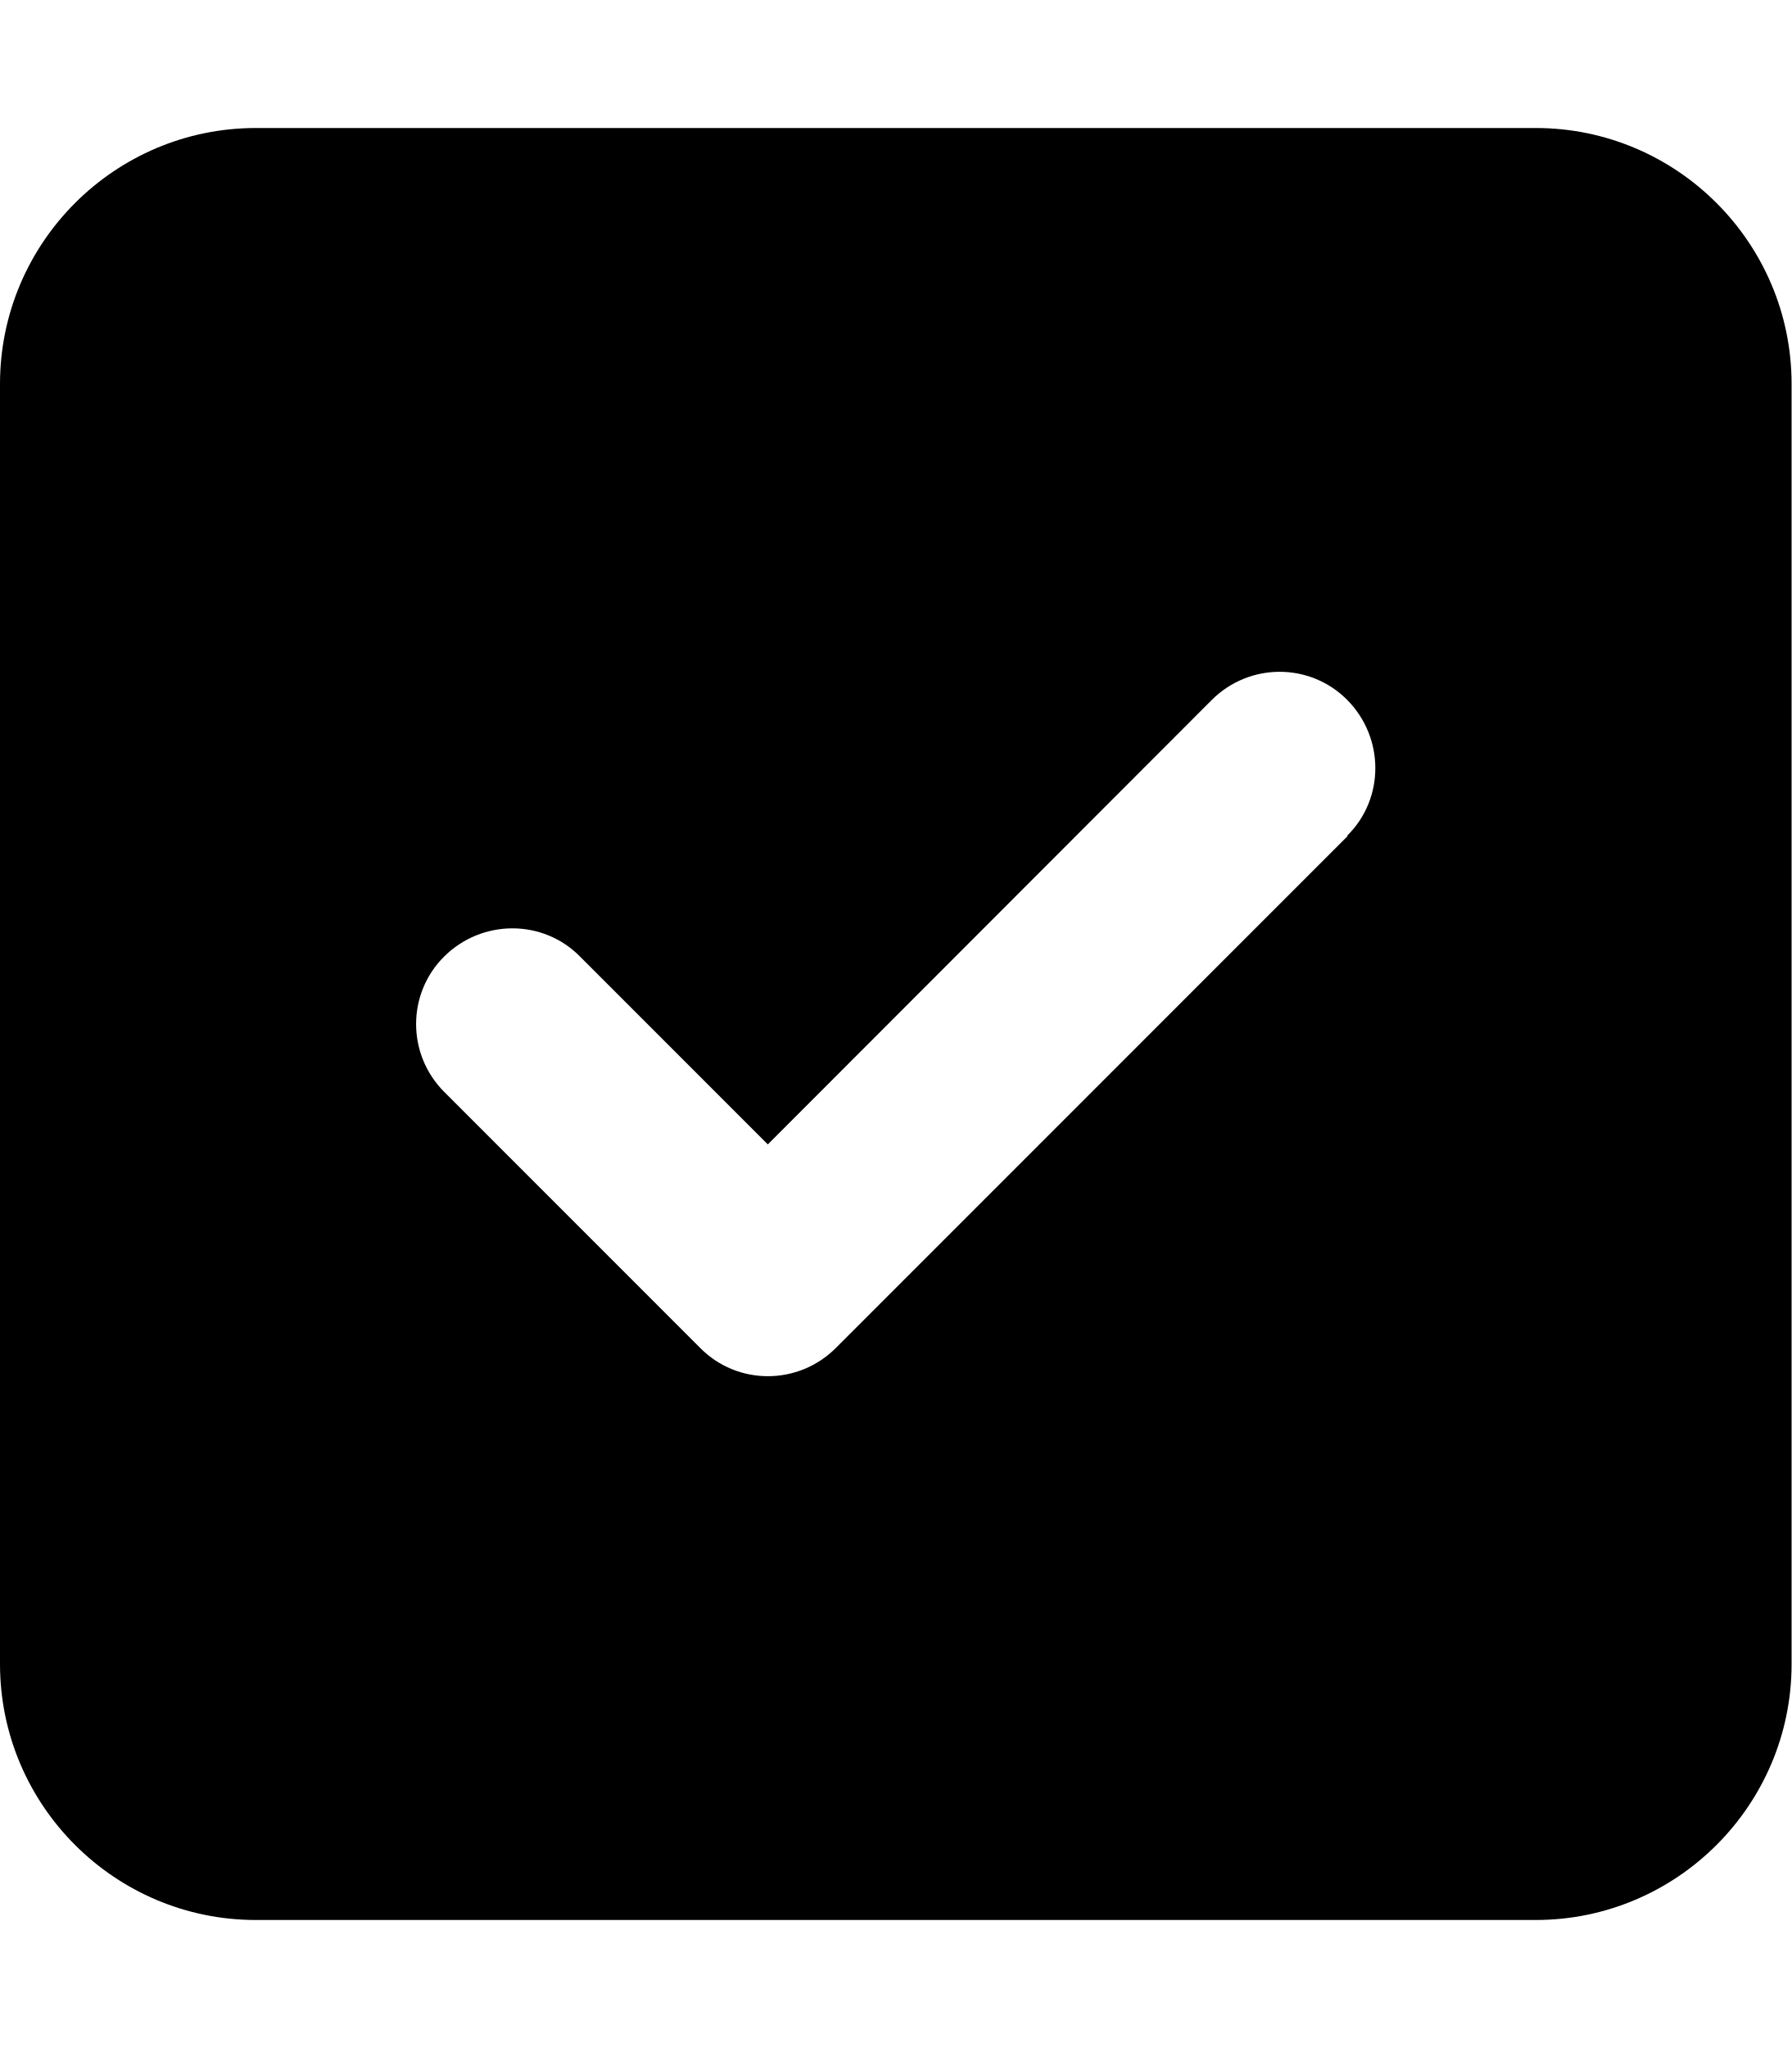
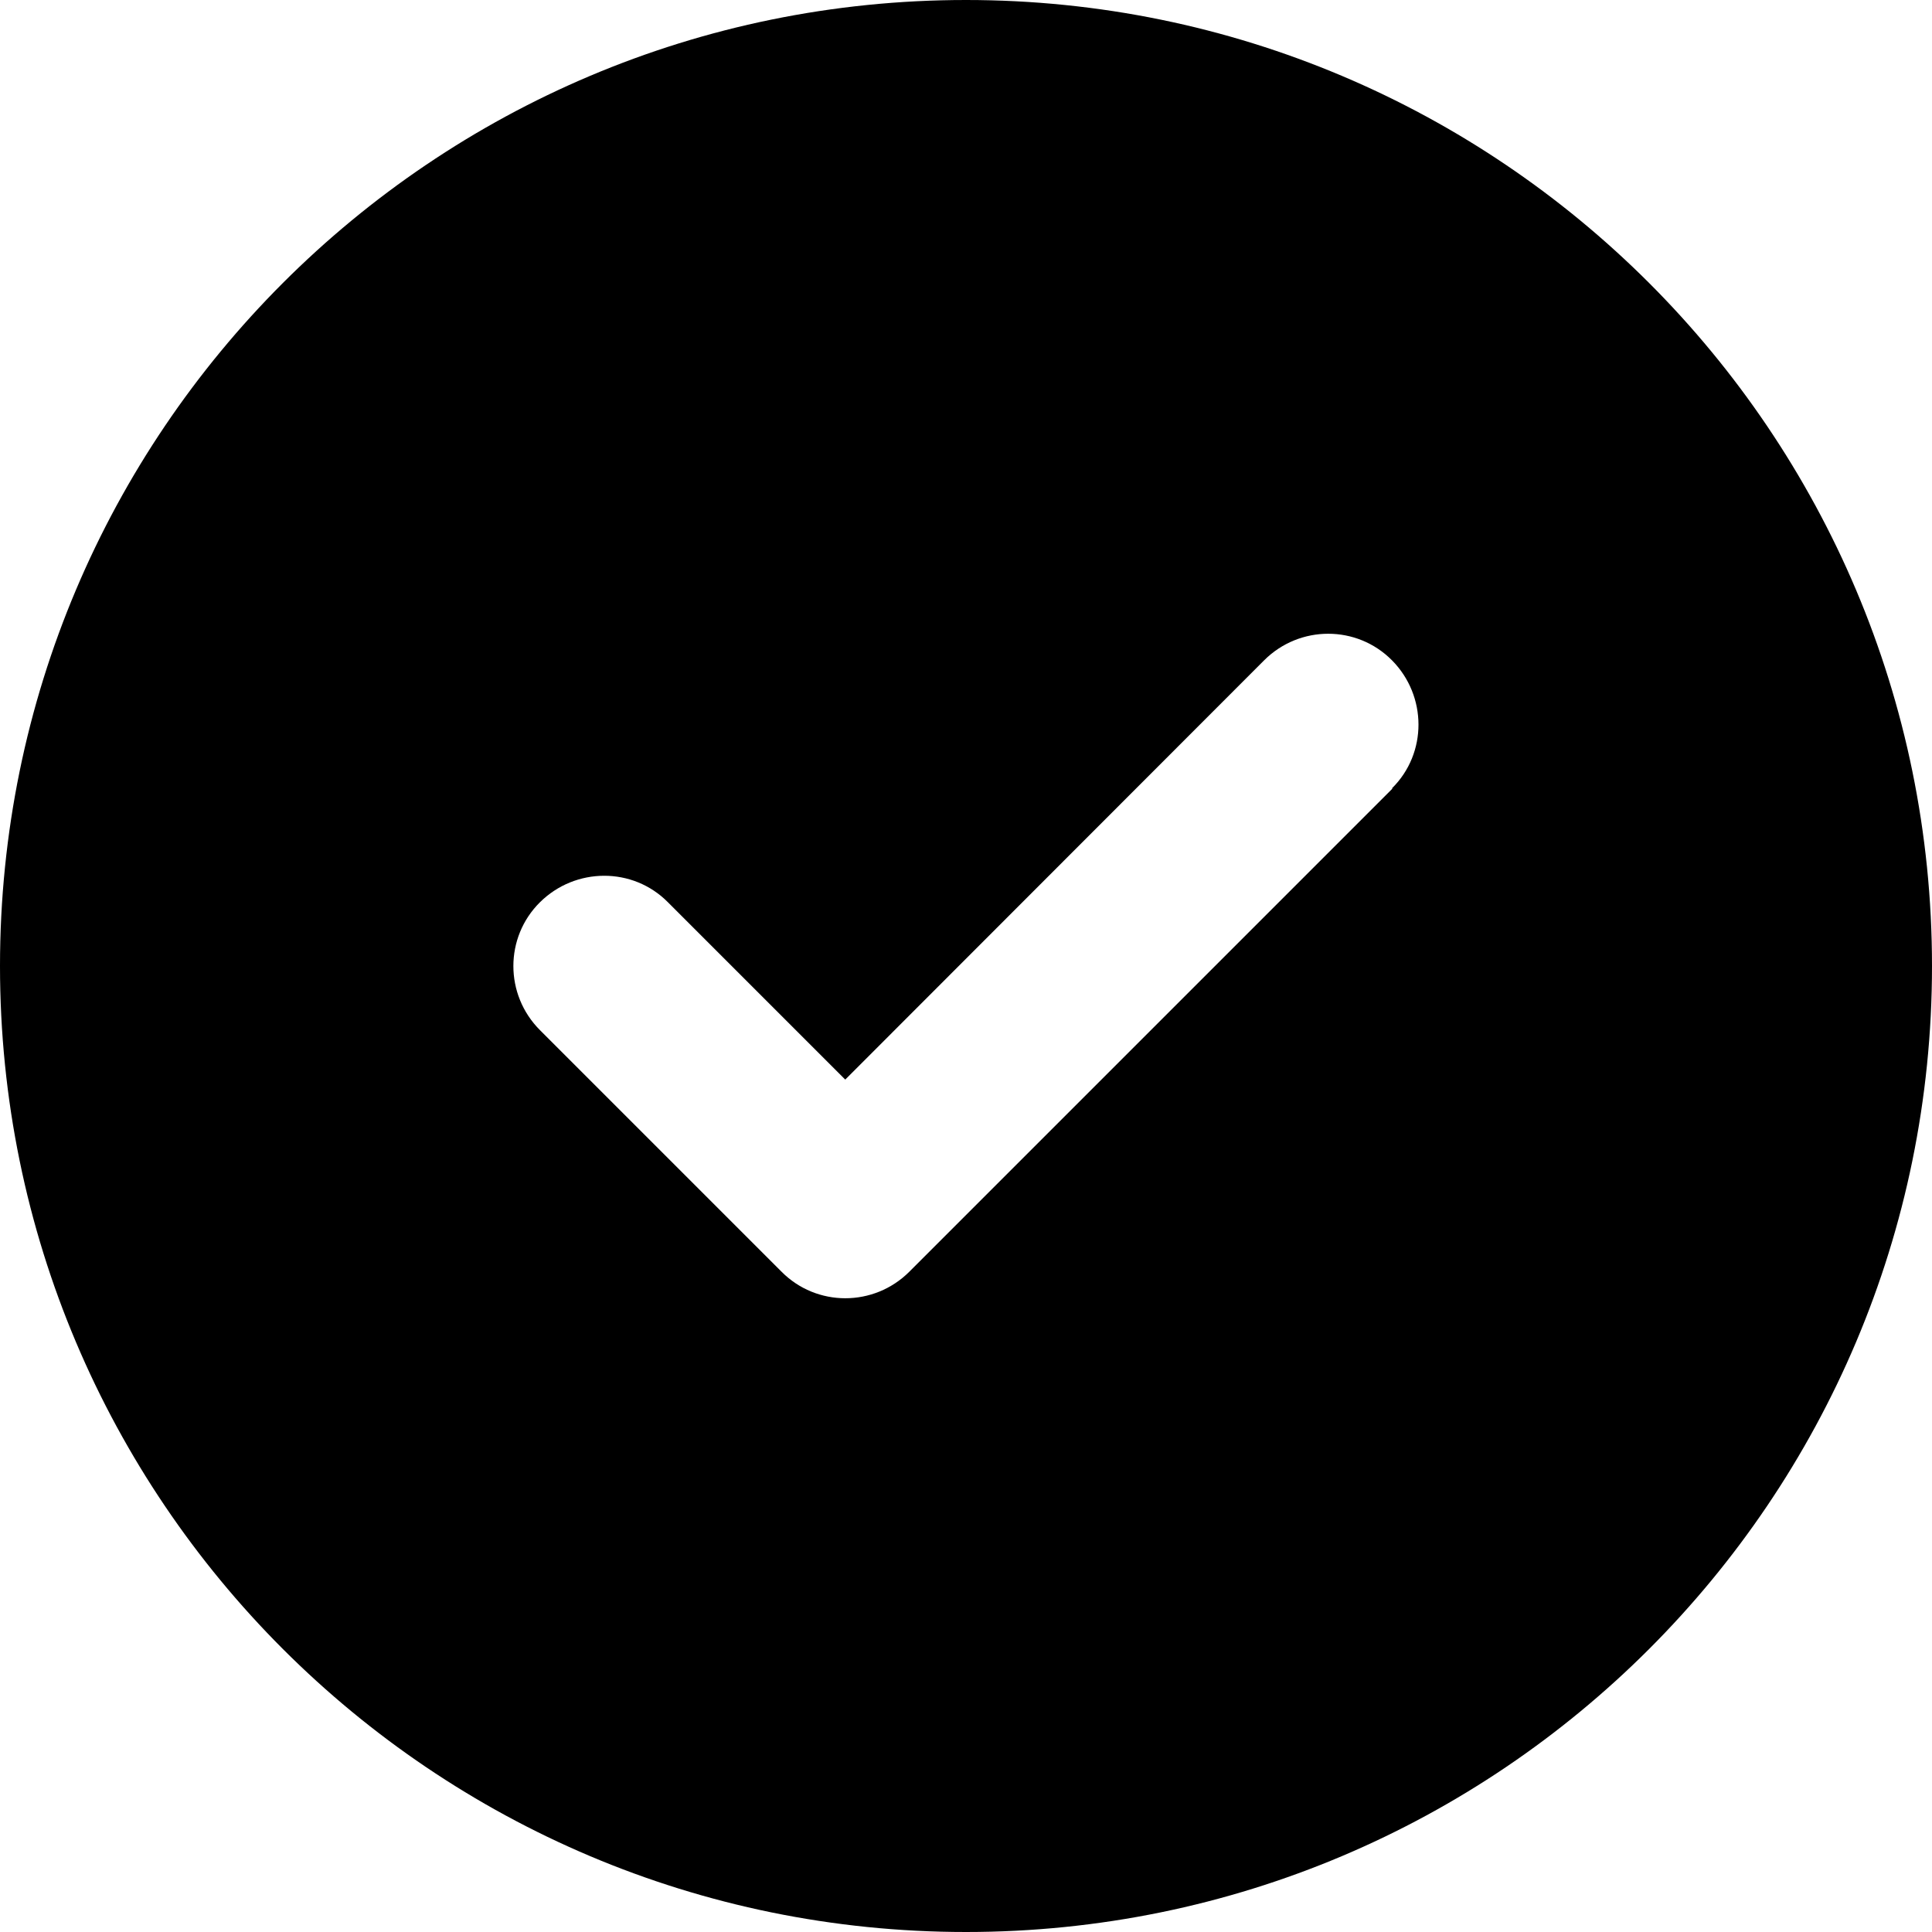
- <svg xmlns="http://www.w3.org/2000/svg" height="1em" viewBox="0 0 448 512">
-   <path d="M64 32C28.7 32 0 60.7 0 96V416c0 35.3 28.7 64 64 64H384c35.3 0 64-28.7 64-64V96c0-35.3-28.7-64-64-64H64zM337 209L209 337c-9.4 9.4-24.6 9.4-33.9 0l-64-64c-9.4-9.4-9.4-24.6 0-33.9s24.6-9.4 33.9 0l47 47L303 175c9.4-9.4 24.6-9.4 33.9 0s9.4 24.6 0 33.9z" />
+ <svg xmlns="http://www.w3.org/2000/svg" height="1.5em" width="1.5em" viewBox="0 0 512 512">
+   <path d="M256 512A256 256 0 1 0 256 0a256 256 0 1 0 0 512zM369 209L241 337c-9.4 9.4-24.6 9.4-33.9 0l-64-64c-9.4-9.4-9.4-24.6 0-33.9s24.6-9.4 33.9 0l47 47L335 175c9.4-9.4 24.6-9.4 33.9 0s9.4 24.6 0 33.9z" />
</svg>
